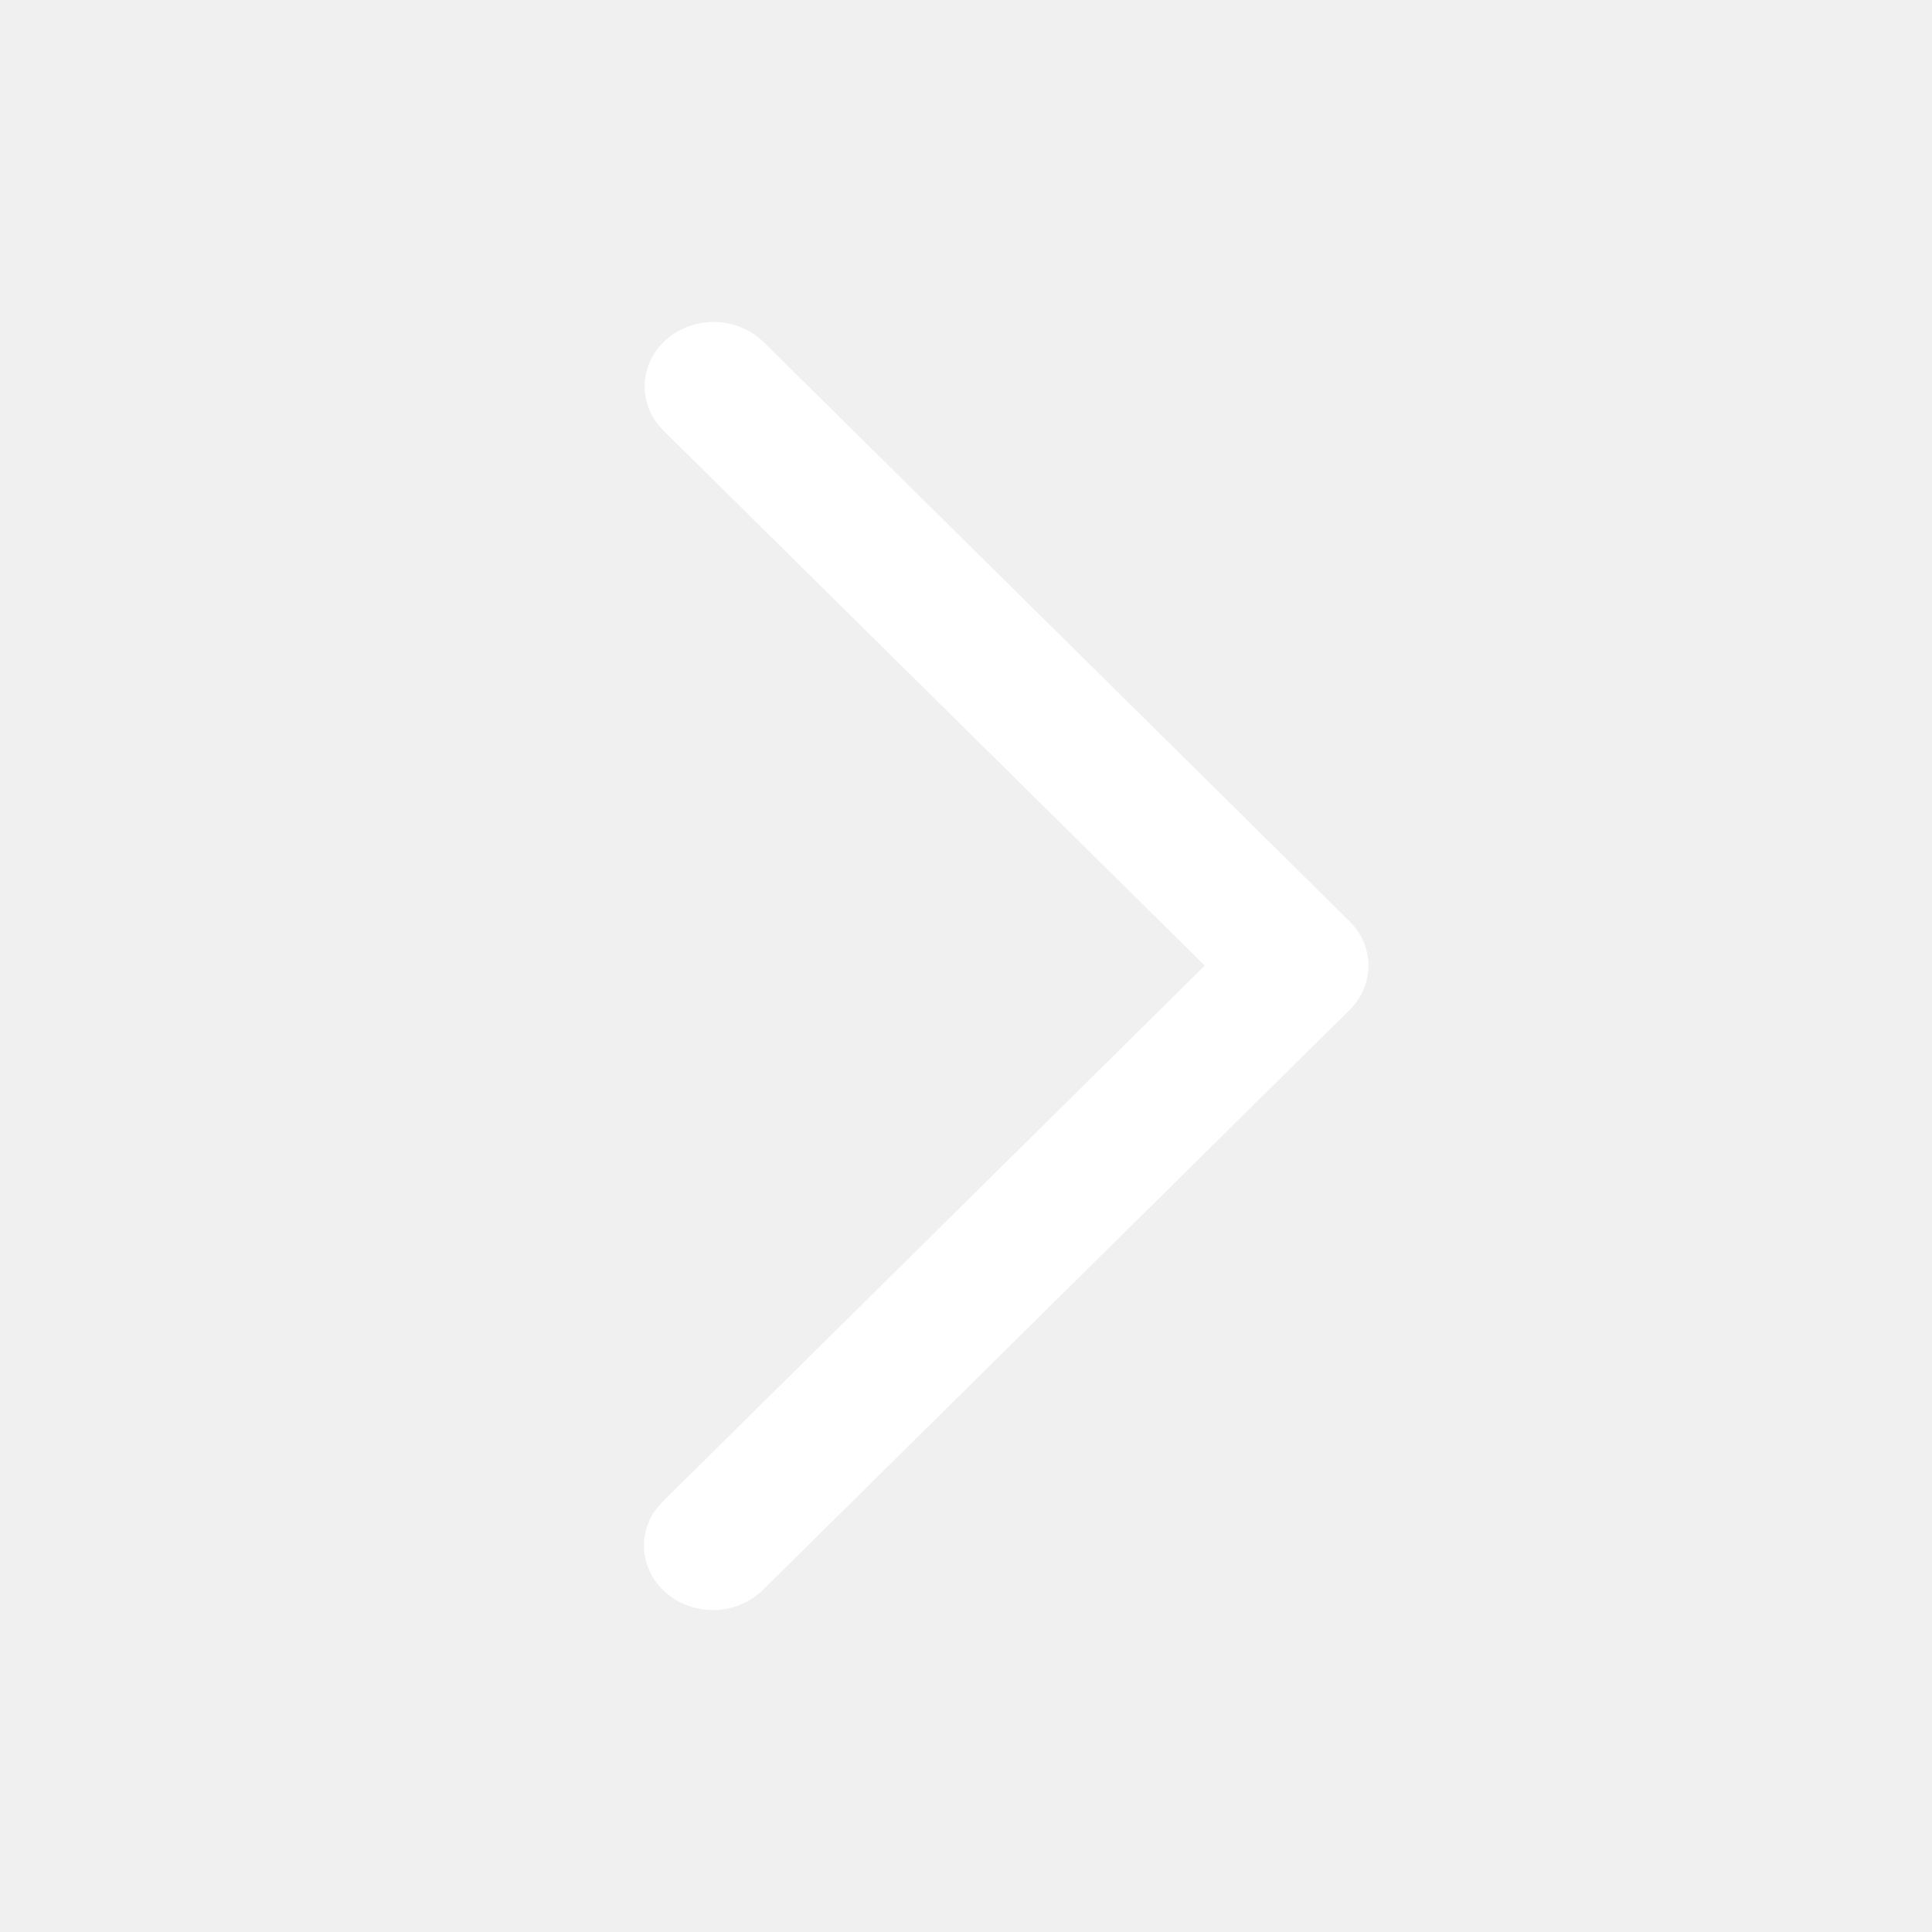
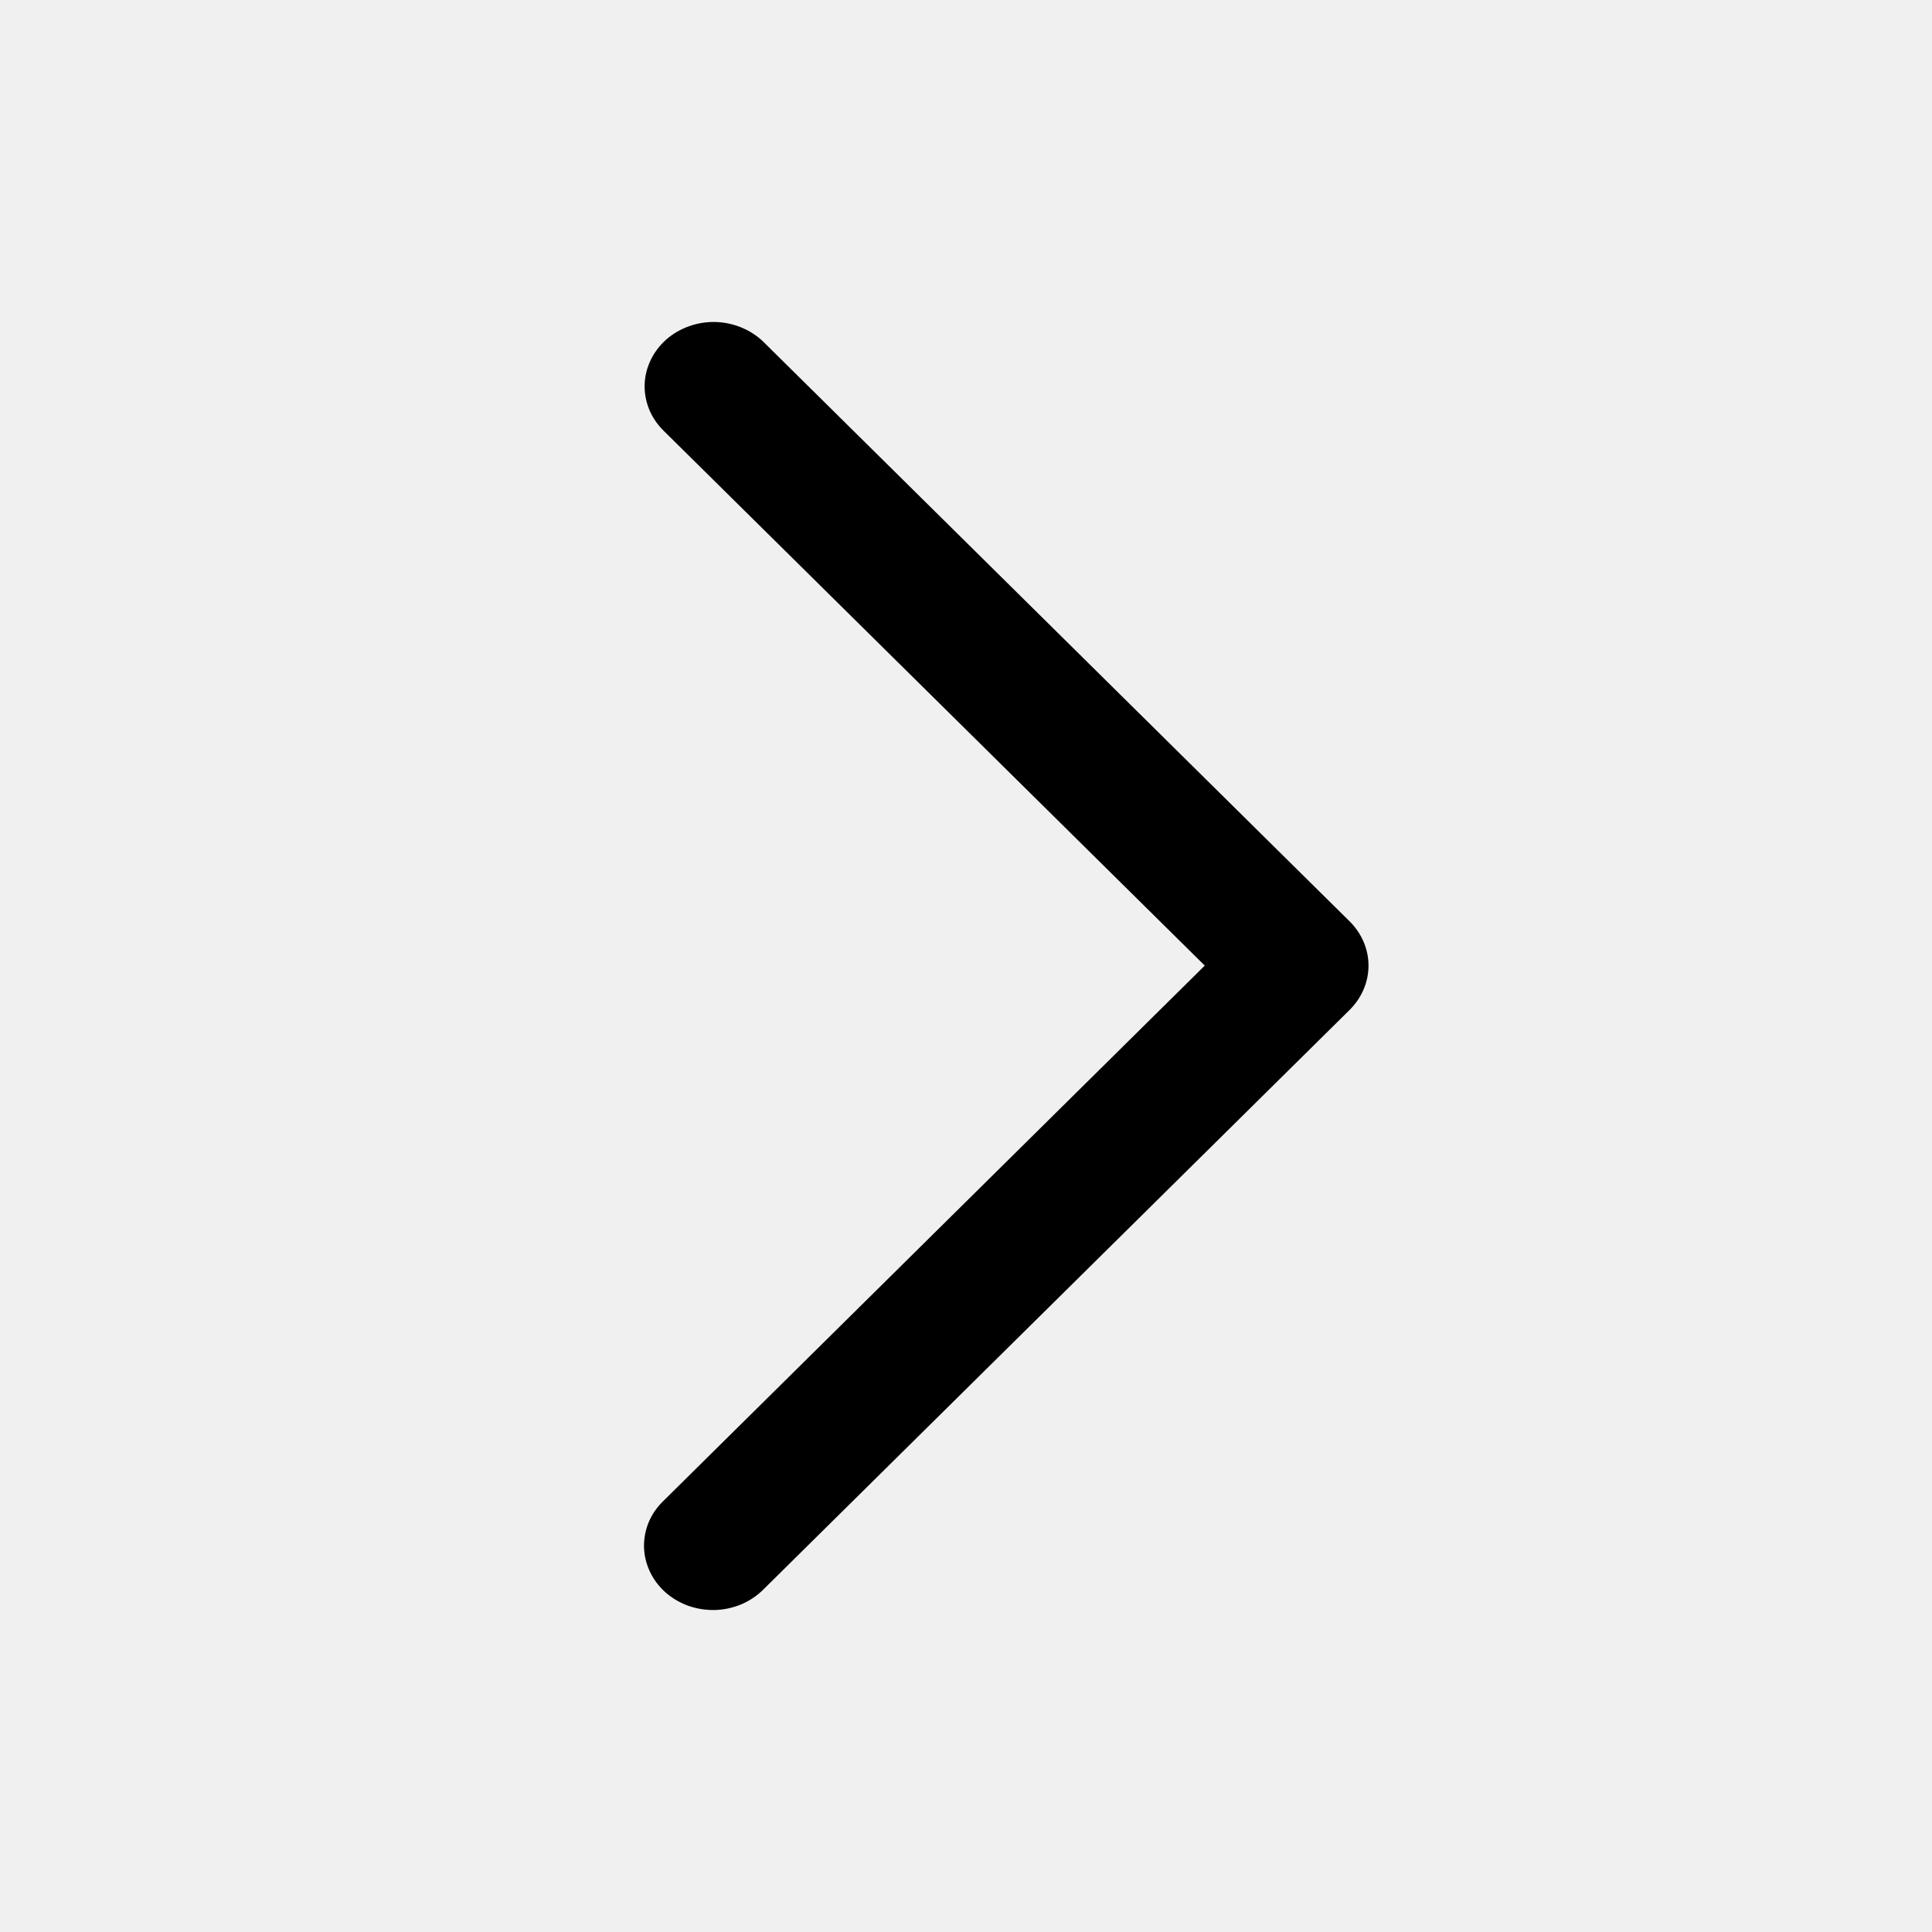
<svg xmlns="http://www.w3.org/2000/svg" width="24" height="24" viewBox="0 0 24 24" fill="none">
-   <path d="M8.242 5.349C8.165 5.273 8.104 5.183 8.064 5.085C8.024 4.987 8.005 4.882 8.008 4.777C8.011 4.672 8.037 4.569 8.083 4.473C8.129 4.377 8.194 4.291 8.276 4.218C8.358 4.146 8.454 4.09 8.559 4.053C8.664 4.015 8.776 3.997 8.889 4C9.001 4.003 9.112 4.027 9.214 4.07C9.317 4.113 9.41 4.174 9.487 4.25L16.766 11.446C16.916 11.595 17 11.791 17 11.995C17 12.2 16.916 12.396 16.766 12.545L9.487 19.741C9.41 19.819 9.318 19.882 9.215 19.927C9.112 19.971 9 19.996 8.887 20C8.773 20.003 8.66 19.986 8.554 19.949C8.448 19.911 8.351 19.855 8.268 19.782C8.186 19.709 8.12 19.622 8.074 19.525C8.028 19.428 8.003 19.324 8 19.218C7.998 19.112 8.018 19.007 8.059 18.908C8.101 18.809 8.163 18.72 8.242 18.644L14.966 11.995L8.242 5.349Z" fill="white" />
+   <path d="M8.242 5.349C8.165 5.273 8.104 5.183 8.064 5.085C8.024 4.987 8.005 4.882 8.008 4.777C8.011 4.672 8.037 4.569 8.083 4.473C8.129 4.377 8.194 4.291 8.276 4.218C8.358 4.146 8.454 4.09 8.559 4.053C8.664 4.015 8.776 3.997 8.889 4C9.001 4.003 9.112 4.027 9.214 4.07C9.317 4.113 9.41 4.174 9.487 4.25L16.766 11.446C16.916 11.595 17 11.791 17 11.995C17 12.2 16.916 12.396 16.766 12.545L9.487 19.741C9.41 19.819 9.318 19.882 9.215 19.927C9.112 19.971 9 19.996 8.887 20C8.773 20.003 8.66 19.986 8.554 19.949C8.448 19.911 8.351 19.855 8.268 19.782C8.186 19.709 8.12 19.622 8.074 19.525C8.028 19.428 8.003 19.324 8 19.218C7.998 19.112 8.018 19.007 8.059 18.908C8.101 18.809 8.163 18.72 8.242 18.644L14.966 11.995L8.242 5.349Z" fill="currentColor" />
</svg>
